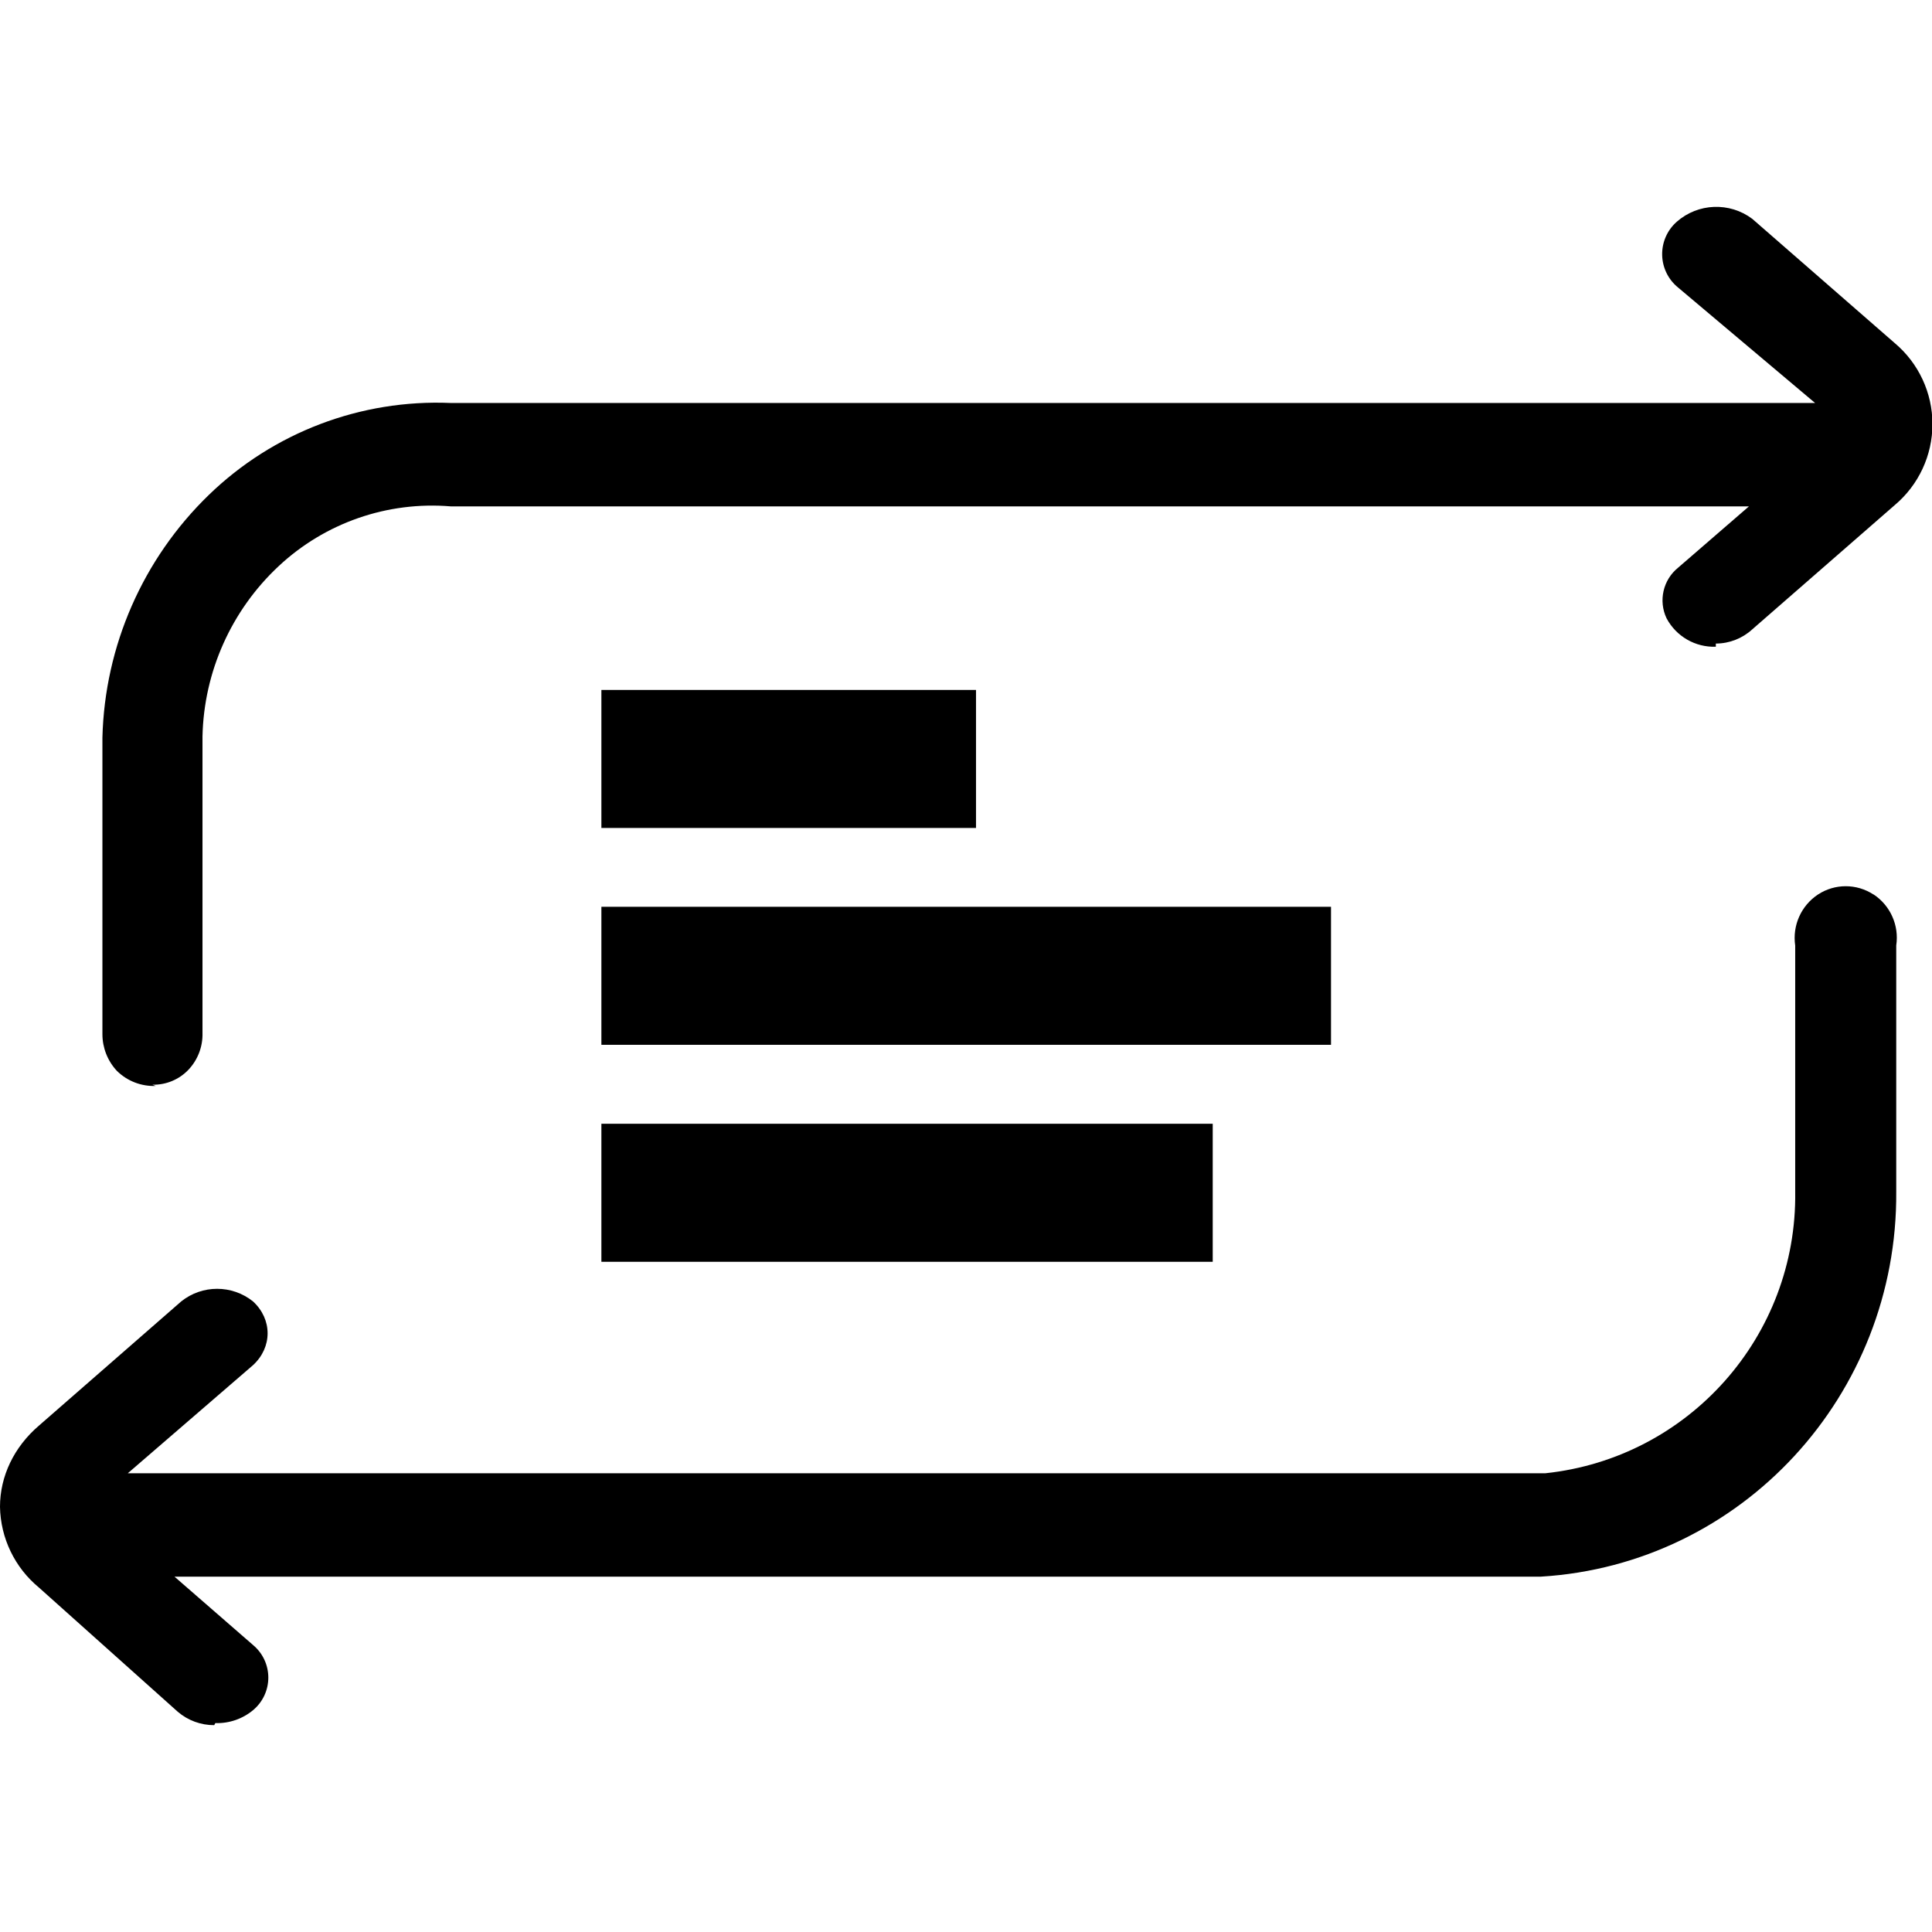
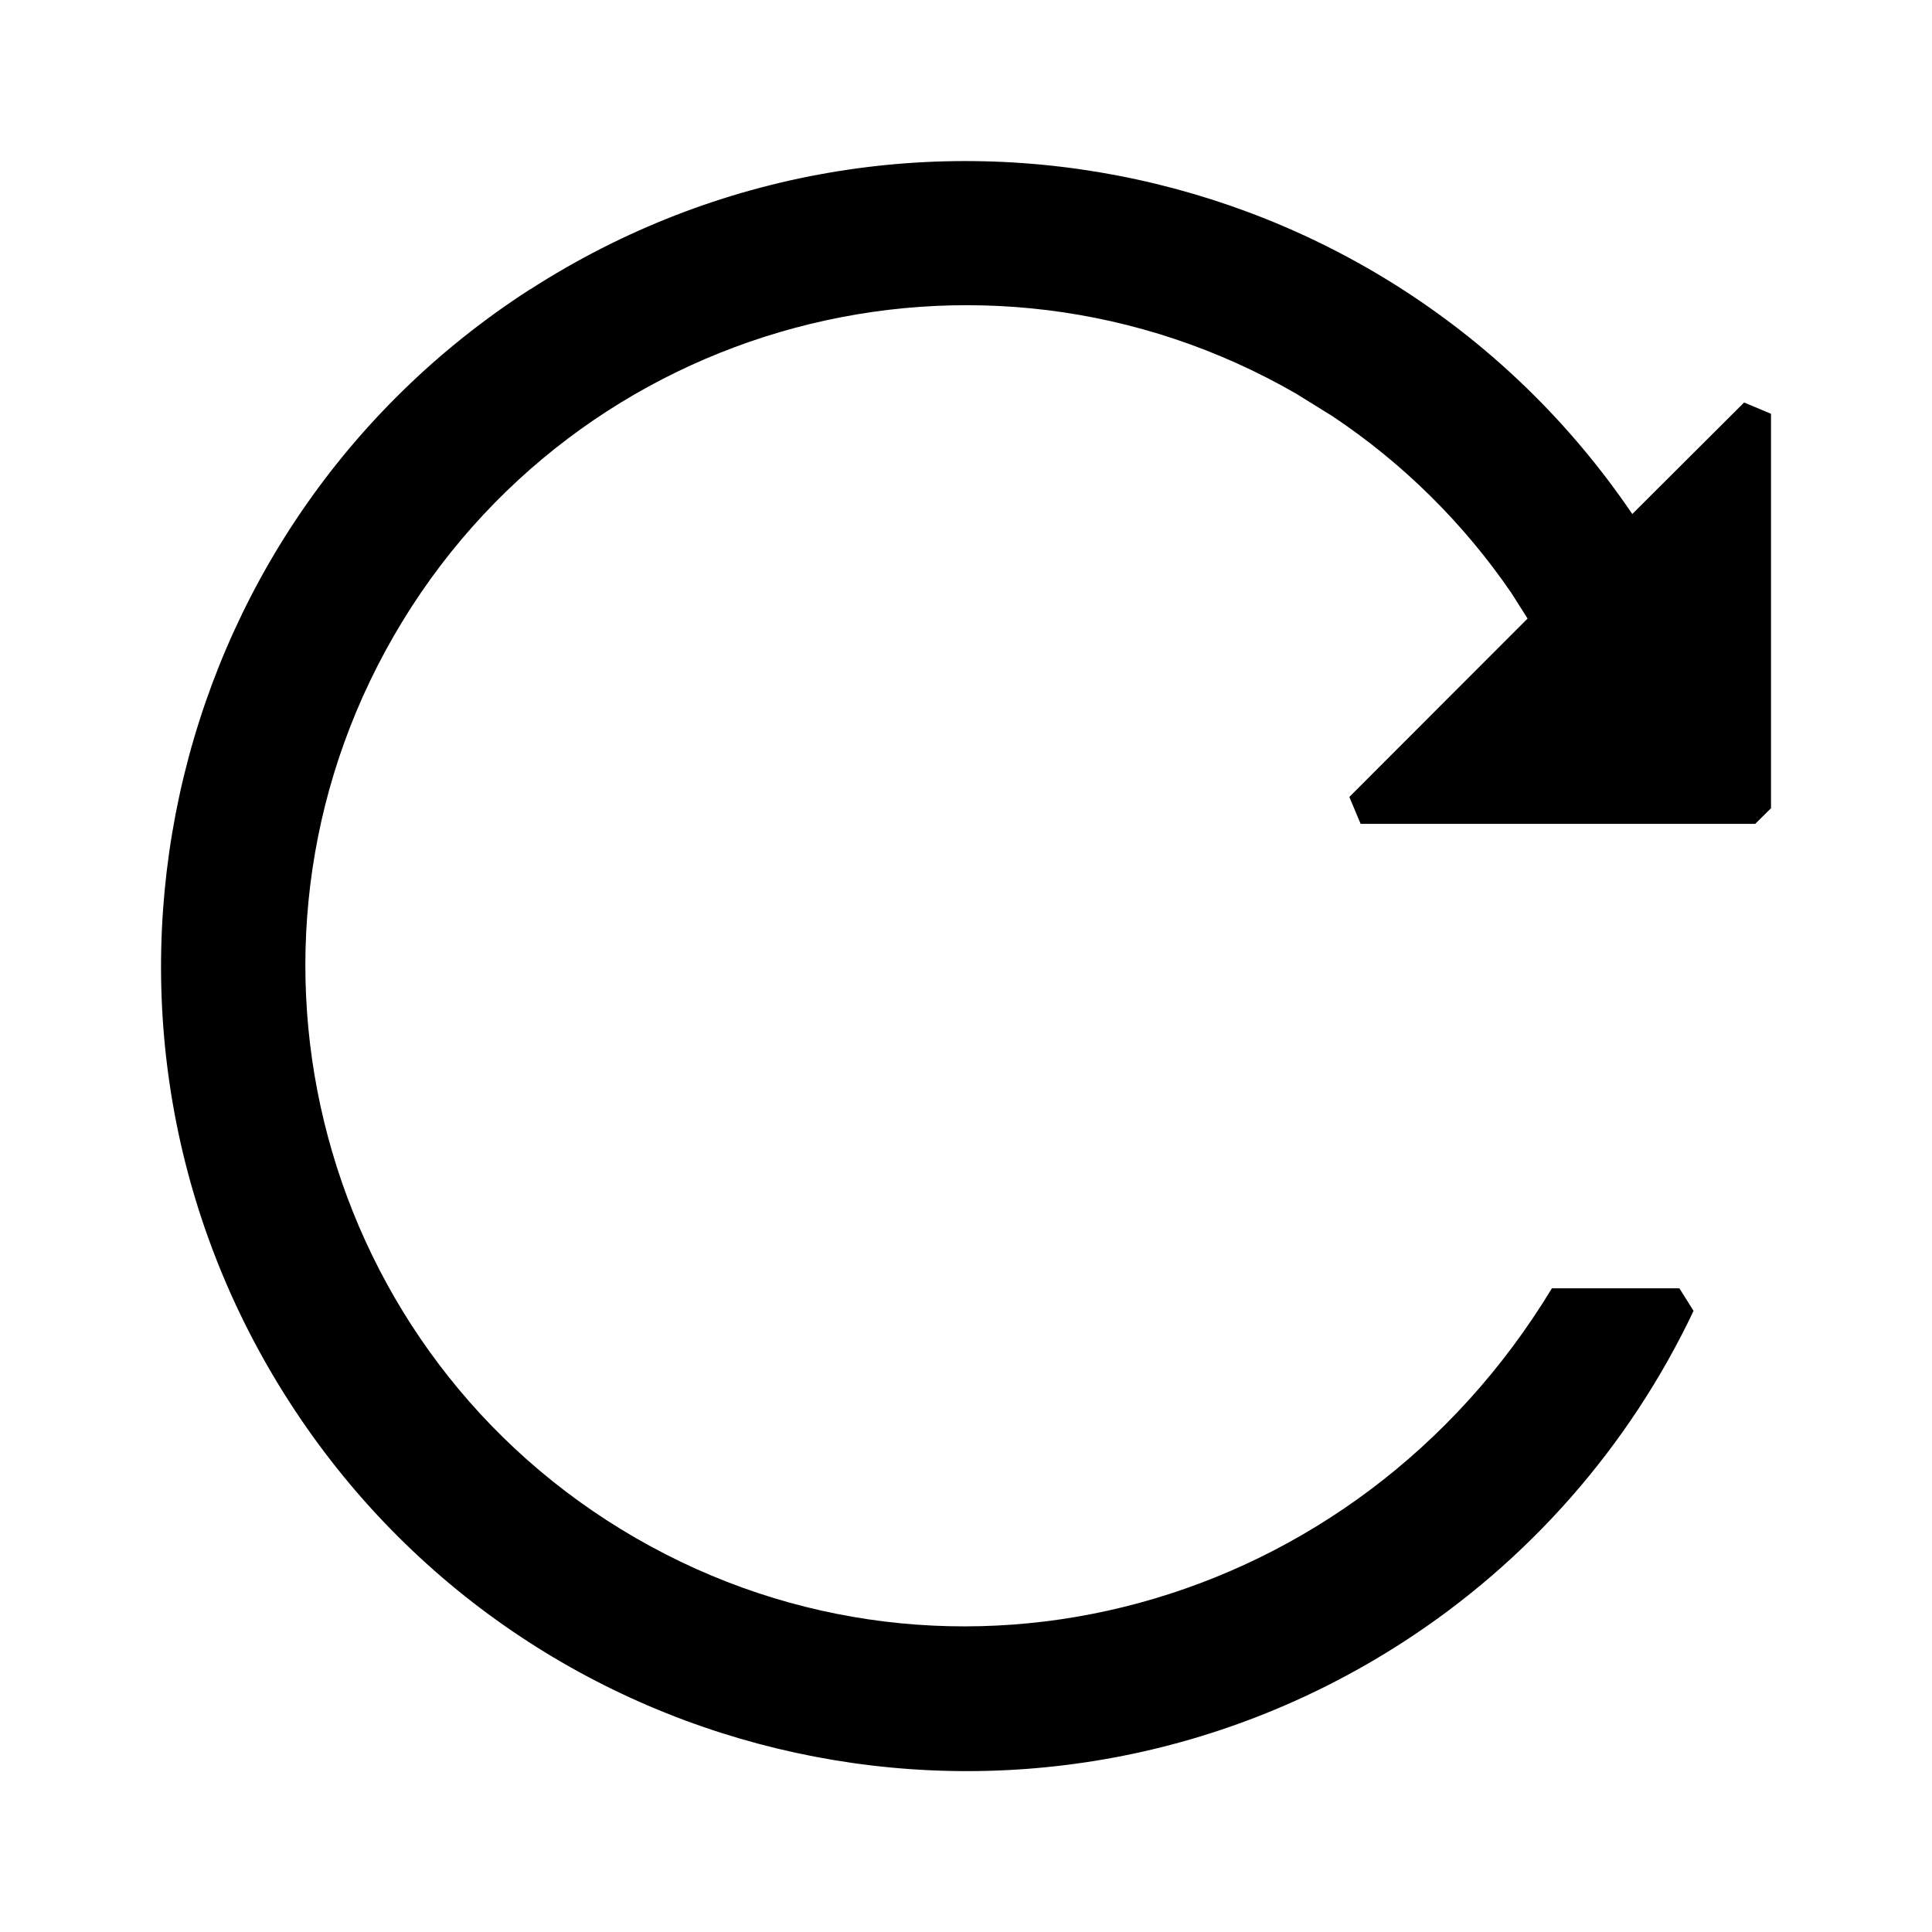
- <svg xmlns="http://www.w3.org/2000/svg" t="1648265702166" class="icon" viewBox="0 0 1303 1024" version="1.1" p-id="2058" width="200" height="200">
-   <path d="M1263.523 463.686c11.357 7.447 17.408 20.945 15.36 34.444v165.981c1.024 137.402-104.262 251.532-239.616 259.724h-921.6l53.062 46.173a28.579 28.579 0 0 1 0.093 43.753 37.795 37.795 0 0 1-25.6 8.844L144.477 1024a37.609 37.609 0 0 1-24.576-9.03l-93.649-83.782A72.239 72.239 0 0 1 0 876.73c0-20.573 9.402-40.308 26.252-54.737l95.977-83.782a38.726 38.726 0 0 1 48.407 0c13.126 12.102 13.126 30.906 0 43.008l-84.433 72.89h956.044a188.323 188.323 0 0 0 168.495-189.905V498.223a35.095 35.095 0 0 1 15.36-34.444c11.357-7.447 26.065-7.447 37.423 0zM1181.789 8.099l96.07 83.782a71.401 71.401 0 0 1 0 109.289l-96.07 83.782a36.492 36.492 0 0 1-24.576 9.588v2.141a36.212 36.212 0 0 1-33.233-19.177 28.3 28.3 0 0 1 7.82-34.164l47.756-41.332H303.942a151.459 151.459 0 0 0-115.991 40.308 161.978 161.978 0 0 0-51.386 114.874v199.959a34.723 34.723 0 0 1-9.588 24.948 32.489 32.489 0 0 1-24.204 9.961l2.327 0.838a35.375 35.375 0 0 1-26.252-10.147 36.305 36.305 0 0 1-9.775-24.762V357.935a236.079 236.079 0 0 1 71.68-163.561 220.905 220.905 0 0 1 163.188-62.092h920.204l-92.346-77.824a29.044 29.044 0 0 1-0.931-44.404 40.401 40.401 0 0 1 50.921-1.955z" p-id="2059" />
-   <path d="M658.246 418.909H405.597v-93.091h252.649v93.091z m239.43 146.246H405.597v-93.091h492.079v93.091z m-79.779 146.339H405.597v-93.091h412.3v93.091z" p-id="2060" />
+ <svg xmlns="http://www.w3.org/2000/svg" t="1700538669206" class="icon" viewBox="0 0 1024 1024" version="1.1" p-id="8423" width="200" height="200">
+   <path d="M281.088 153.259a426.581 426.581 0 1 0 461.995 717.483 426.667 426.667 0 0 0 154.539-175.957l-7.509-11.947h-67.584c-103.936 171.691-318.123 229.035-485.547 132.352a350.123 350.123 0 1 1 350.123-606.464l19.115 11.861c37.376 24.917 69.547 56.747 94.891 93.781l8.533 13.483L715.179 422.4l5.973 14.251h209.152L938.667 428.373V219.307l-14.251-5.973-59.392 59.221 5.888 8.619a426.752 426.752 0 0 0-589.824-127.829z" p-id="8424" />
</svg>
